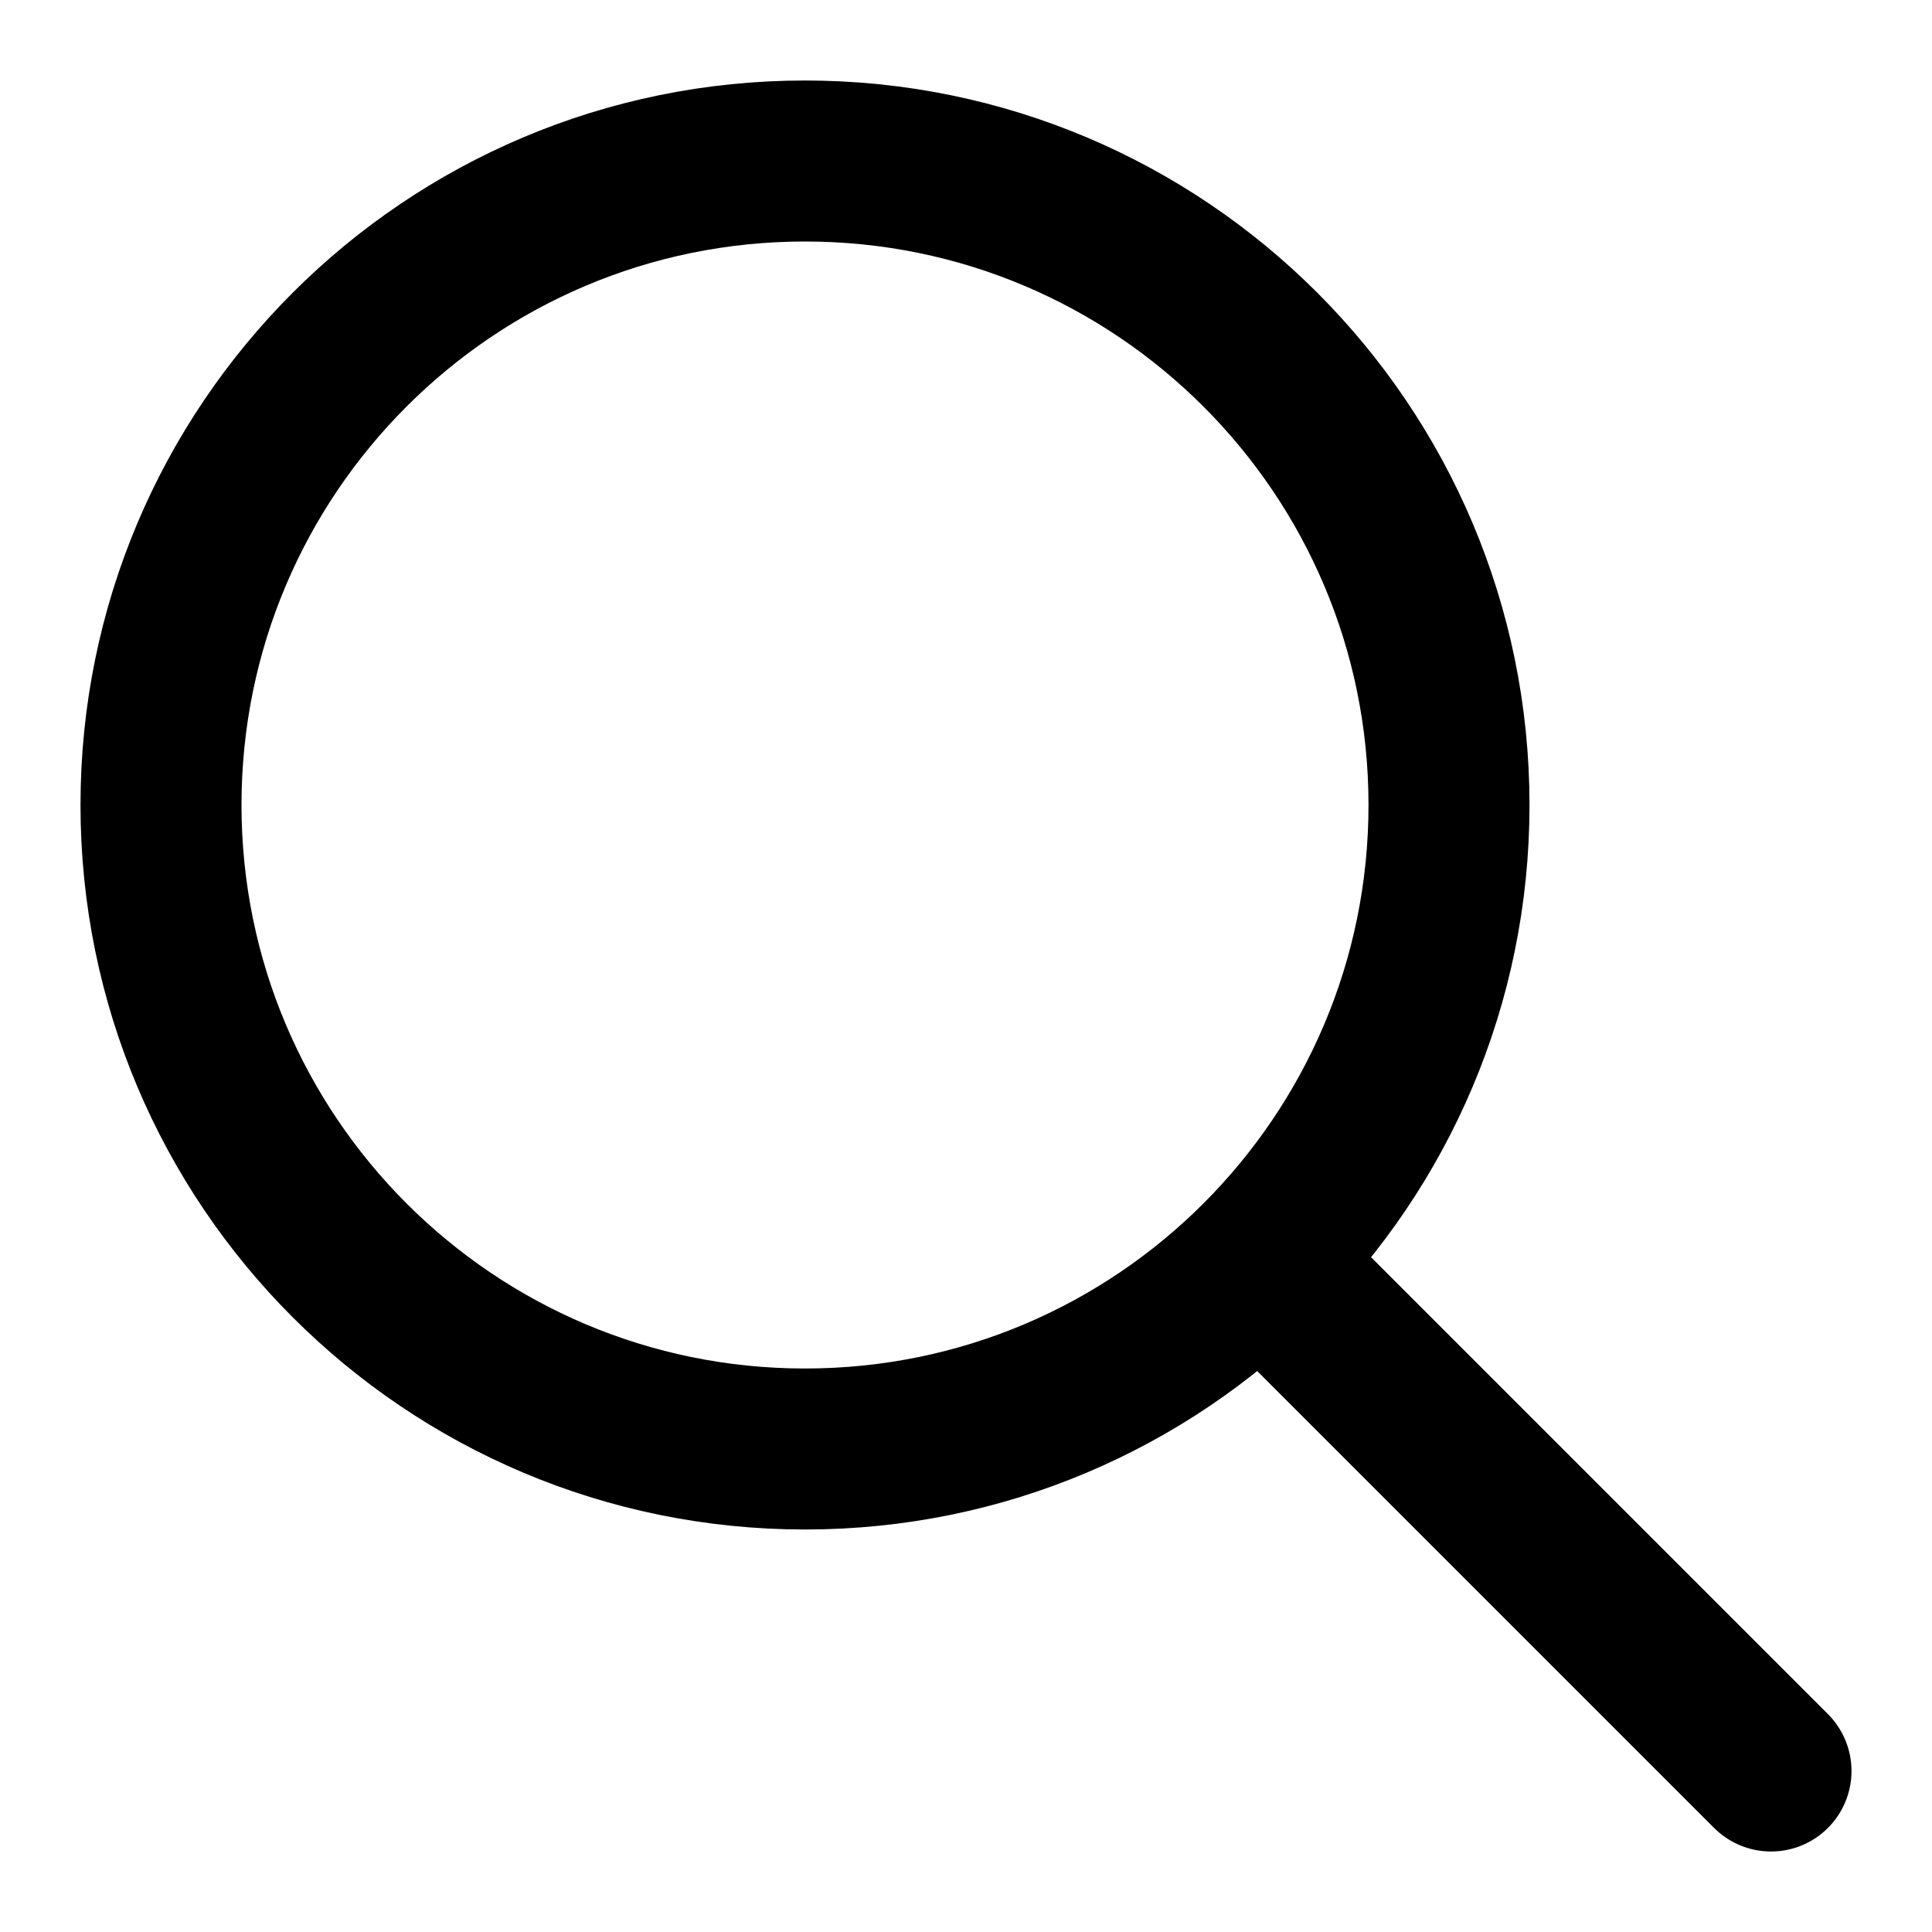
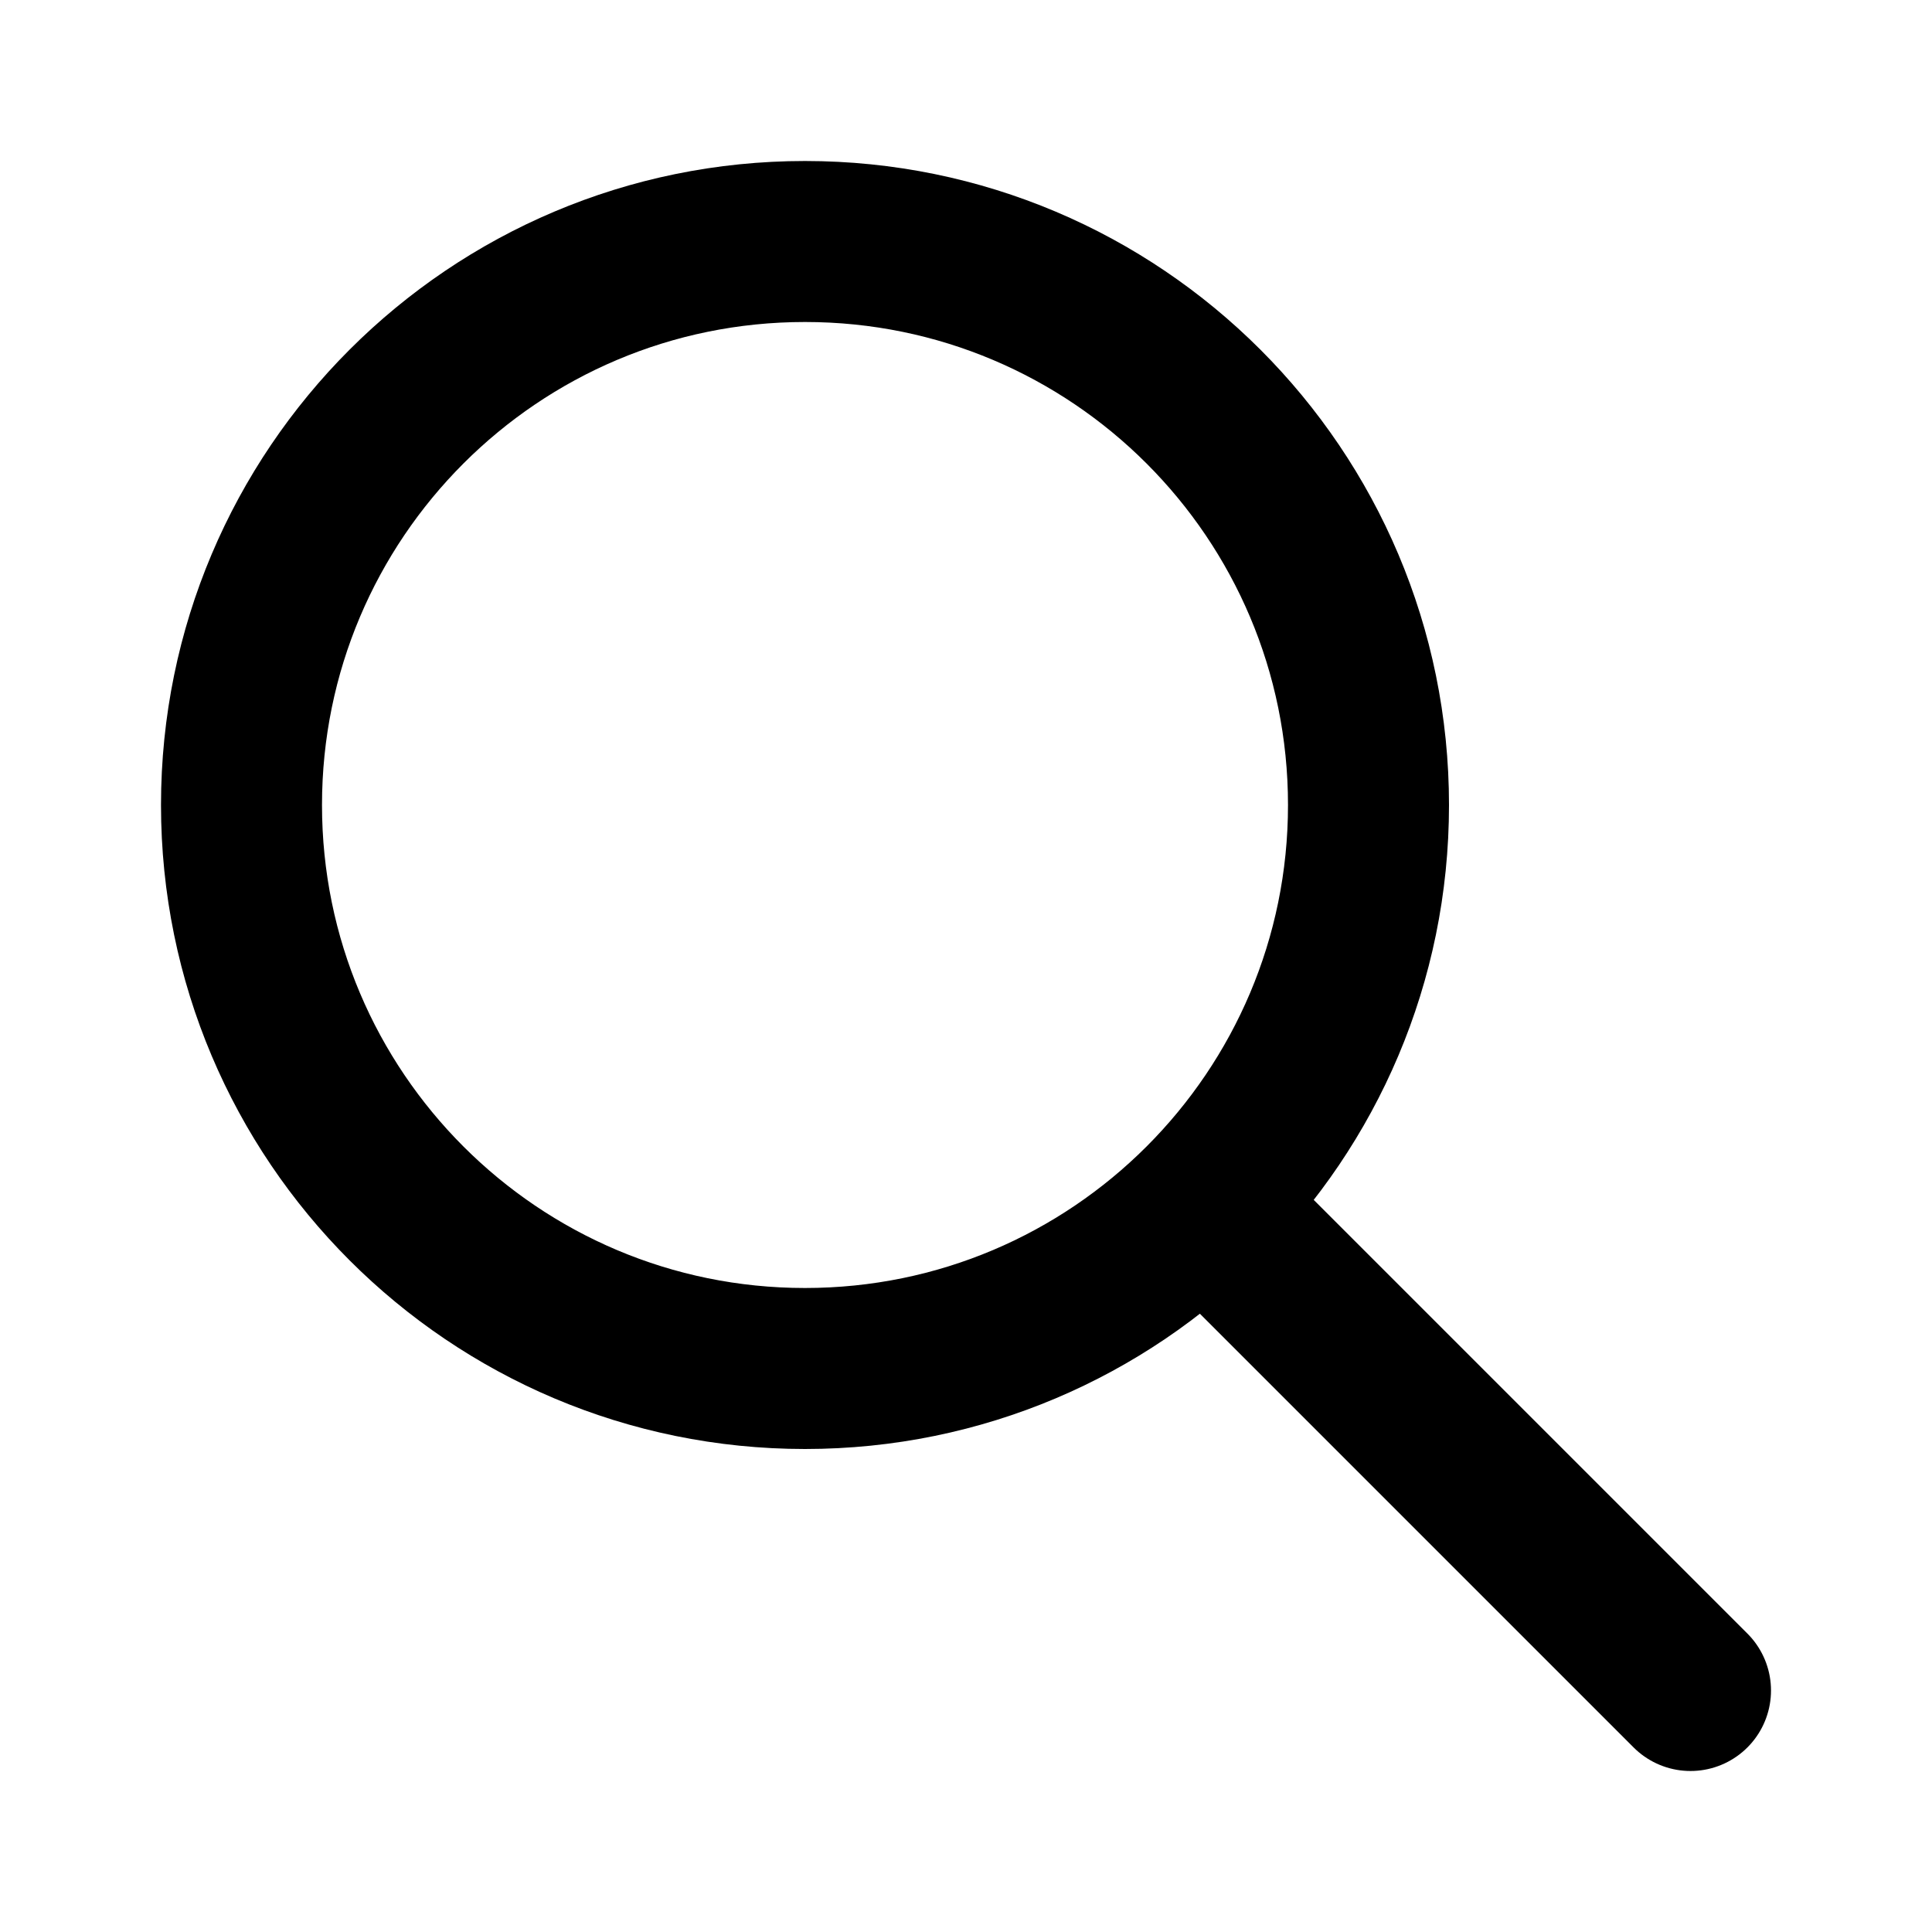
<svg xmlns="http://www.w3.org/2000/svg" width="24" height="24" viewBox="0 0 24 24" fill="none">
-   <path d="M18 10C18 14.418 14.418 18 10 18C5.582 18 2 14.418 2 10C2 5.582 5.582 2 10 2C14.418 2 18 5.582 18 10ZM15.657 15.657L22 22" stroke="black" stroke-width="2" stroke-linecap="round" stroke-linejoin="round" />
+   <path d="M17 10C17 13.866 13.866 17 10 17C6.134 17 3 13.866 3 10C3 6.134 6.134 3 10 3C13.866 3 17 6.134 17 10ZM15 15L21 21" stroke="black" stroke-width="2" stroke-linecap="round" stroke-linejoin="round" />
</svg>
